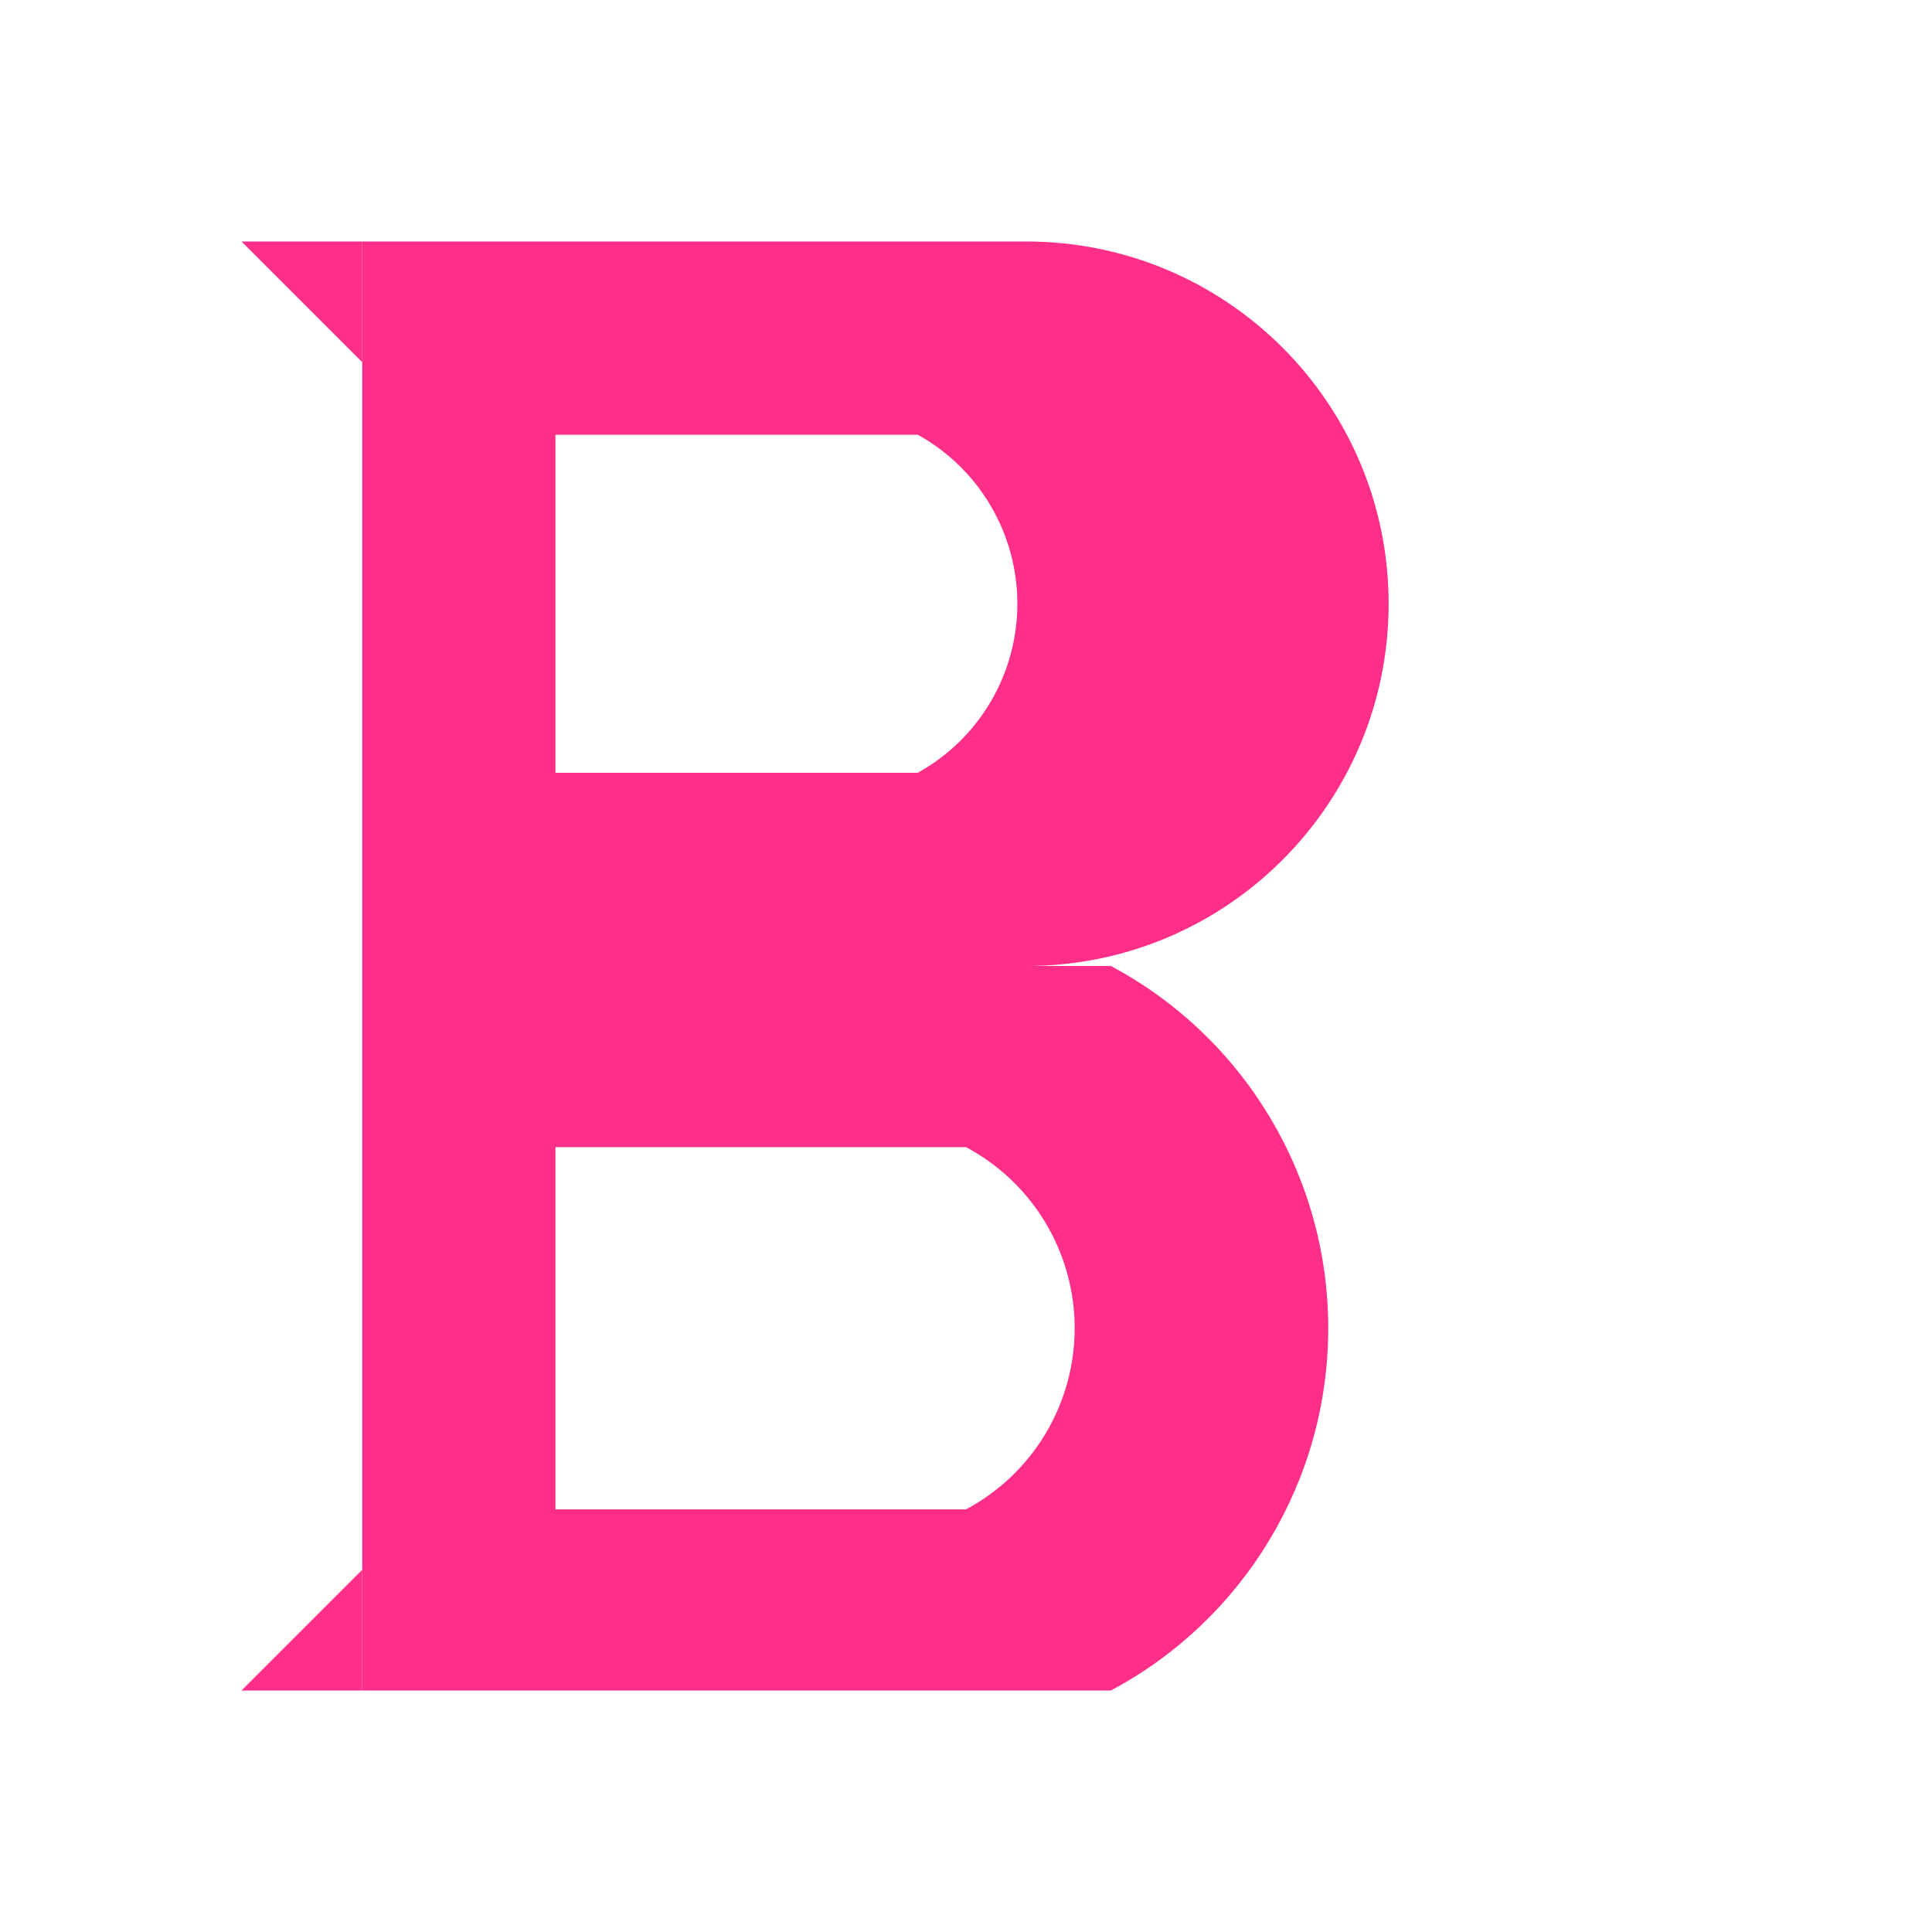
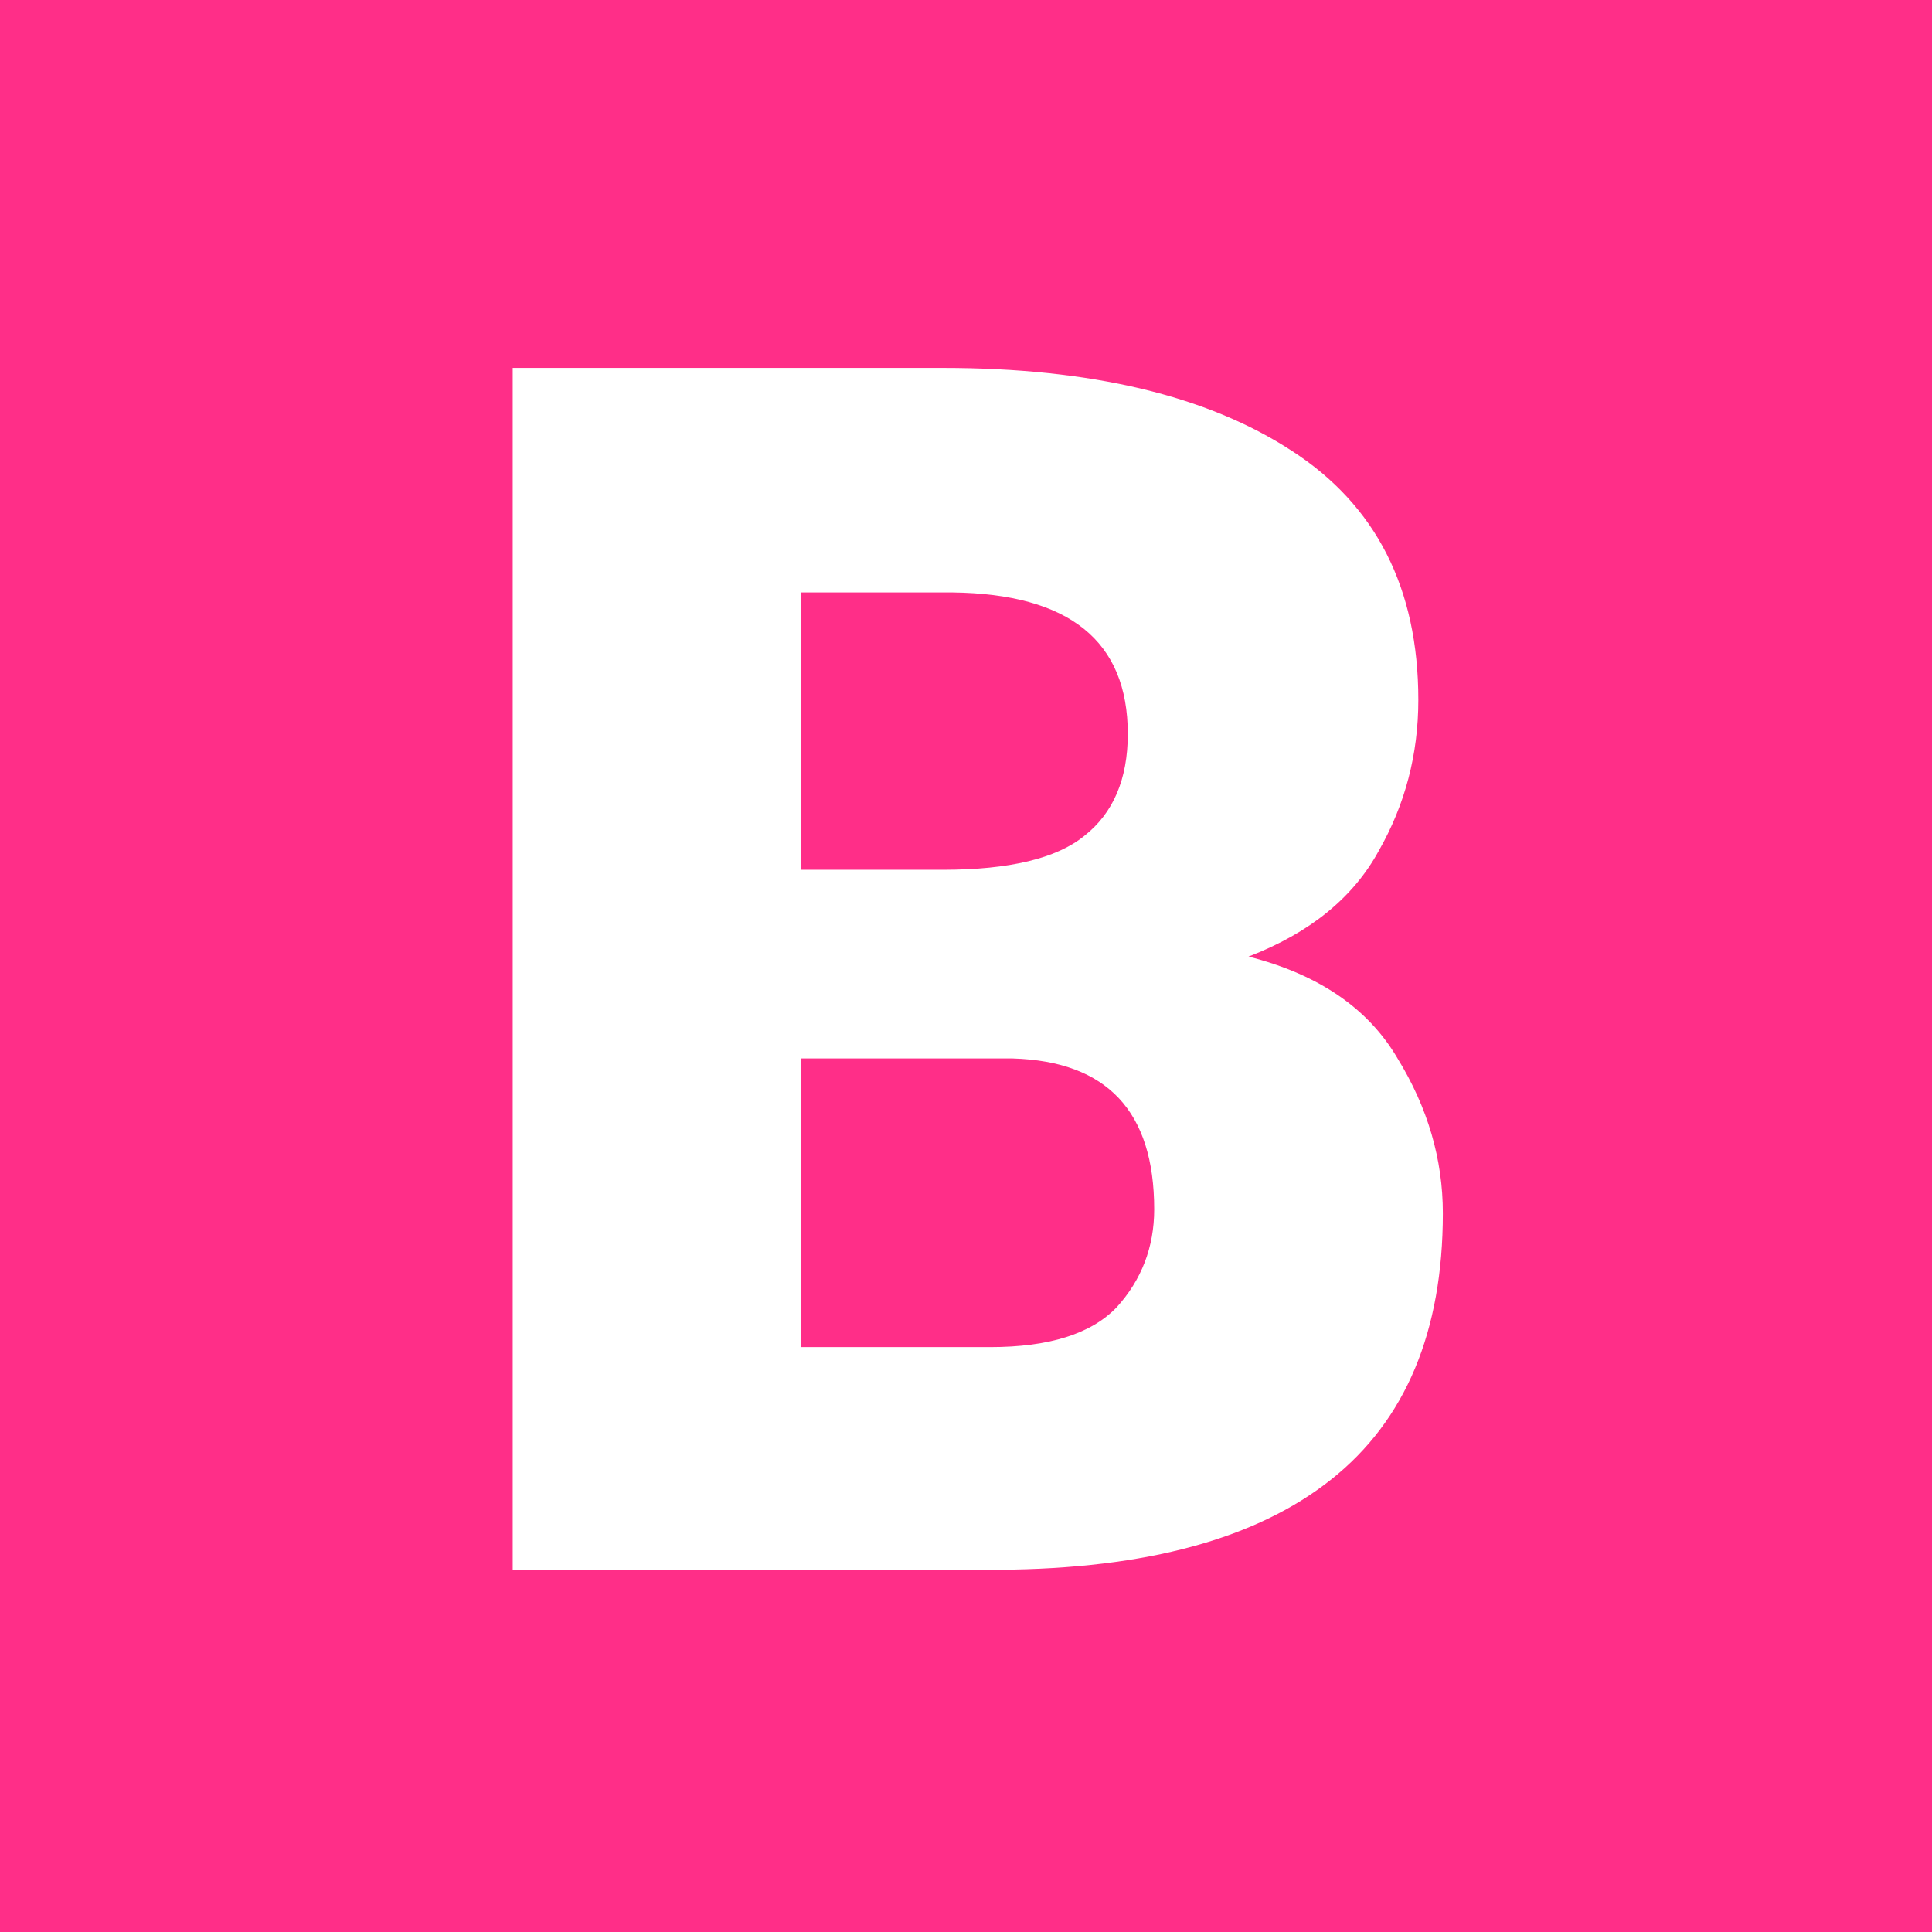
- <svg xmlns="http://www.w3.org/2000/svg" viewBox="0 0 16 16" shape-rendering="geometricPrecision" role="img" aria-label="Favicon preview — 16px">
-   <rect width="16" height="16" fill="#FFFFFF" />
-   <g fill="#FF2E88" fill-rule="evenodd">
-     <path d="M 3 2 L 8.5 2 A 3 3 0 0 1 8.5 8 L 9.2 8 A 3.4 3.4 0 0 1 9.2 14 L 3 14 Z M 4.6 3.6 L 7.6 3.6 A 1.6 1.6 0 0 1 7.6 6.4 L 4.6 6.4 Z M 4.6 9.5 L 8 9.5 A 1.7 1.7 0 0 1 8 12.5 L 4.6 12.5 Z" />
-     <path d="M 3 2 L 2 2 L 3 3 Z" />
-     <path d="M 3 14 L 2 14 L 3 13 Z" />
-   </g>
+ <svg xmlns="http://www.w3.org/2000/svg" viewBox="0 0 16 16" width="16" height="16" role="img" aria-label="Bonanza monogram 16">
+   <rect width="16" height="16" fill="#FF2E88" />
+   <text x="8" y="13" text-anchor="middle" font-family="Satoshi, system-ui, -apple-system, 'Segoe UI', Roboto, sans-serif" font-weight="900" font-size="14" fill="#FFFFFF">B</text>
</svg>
